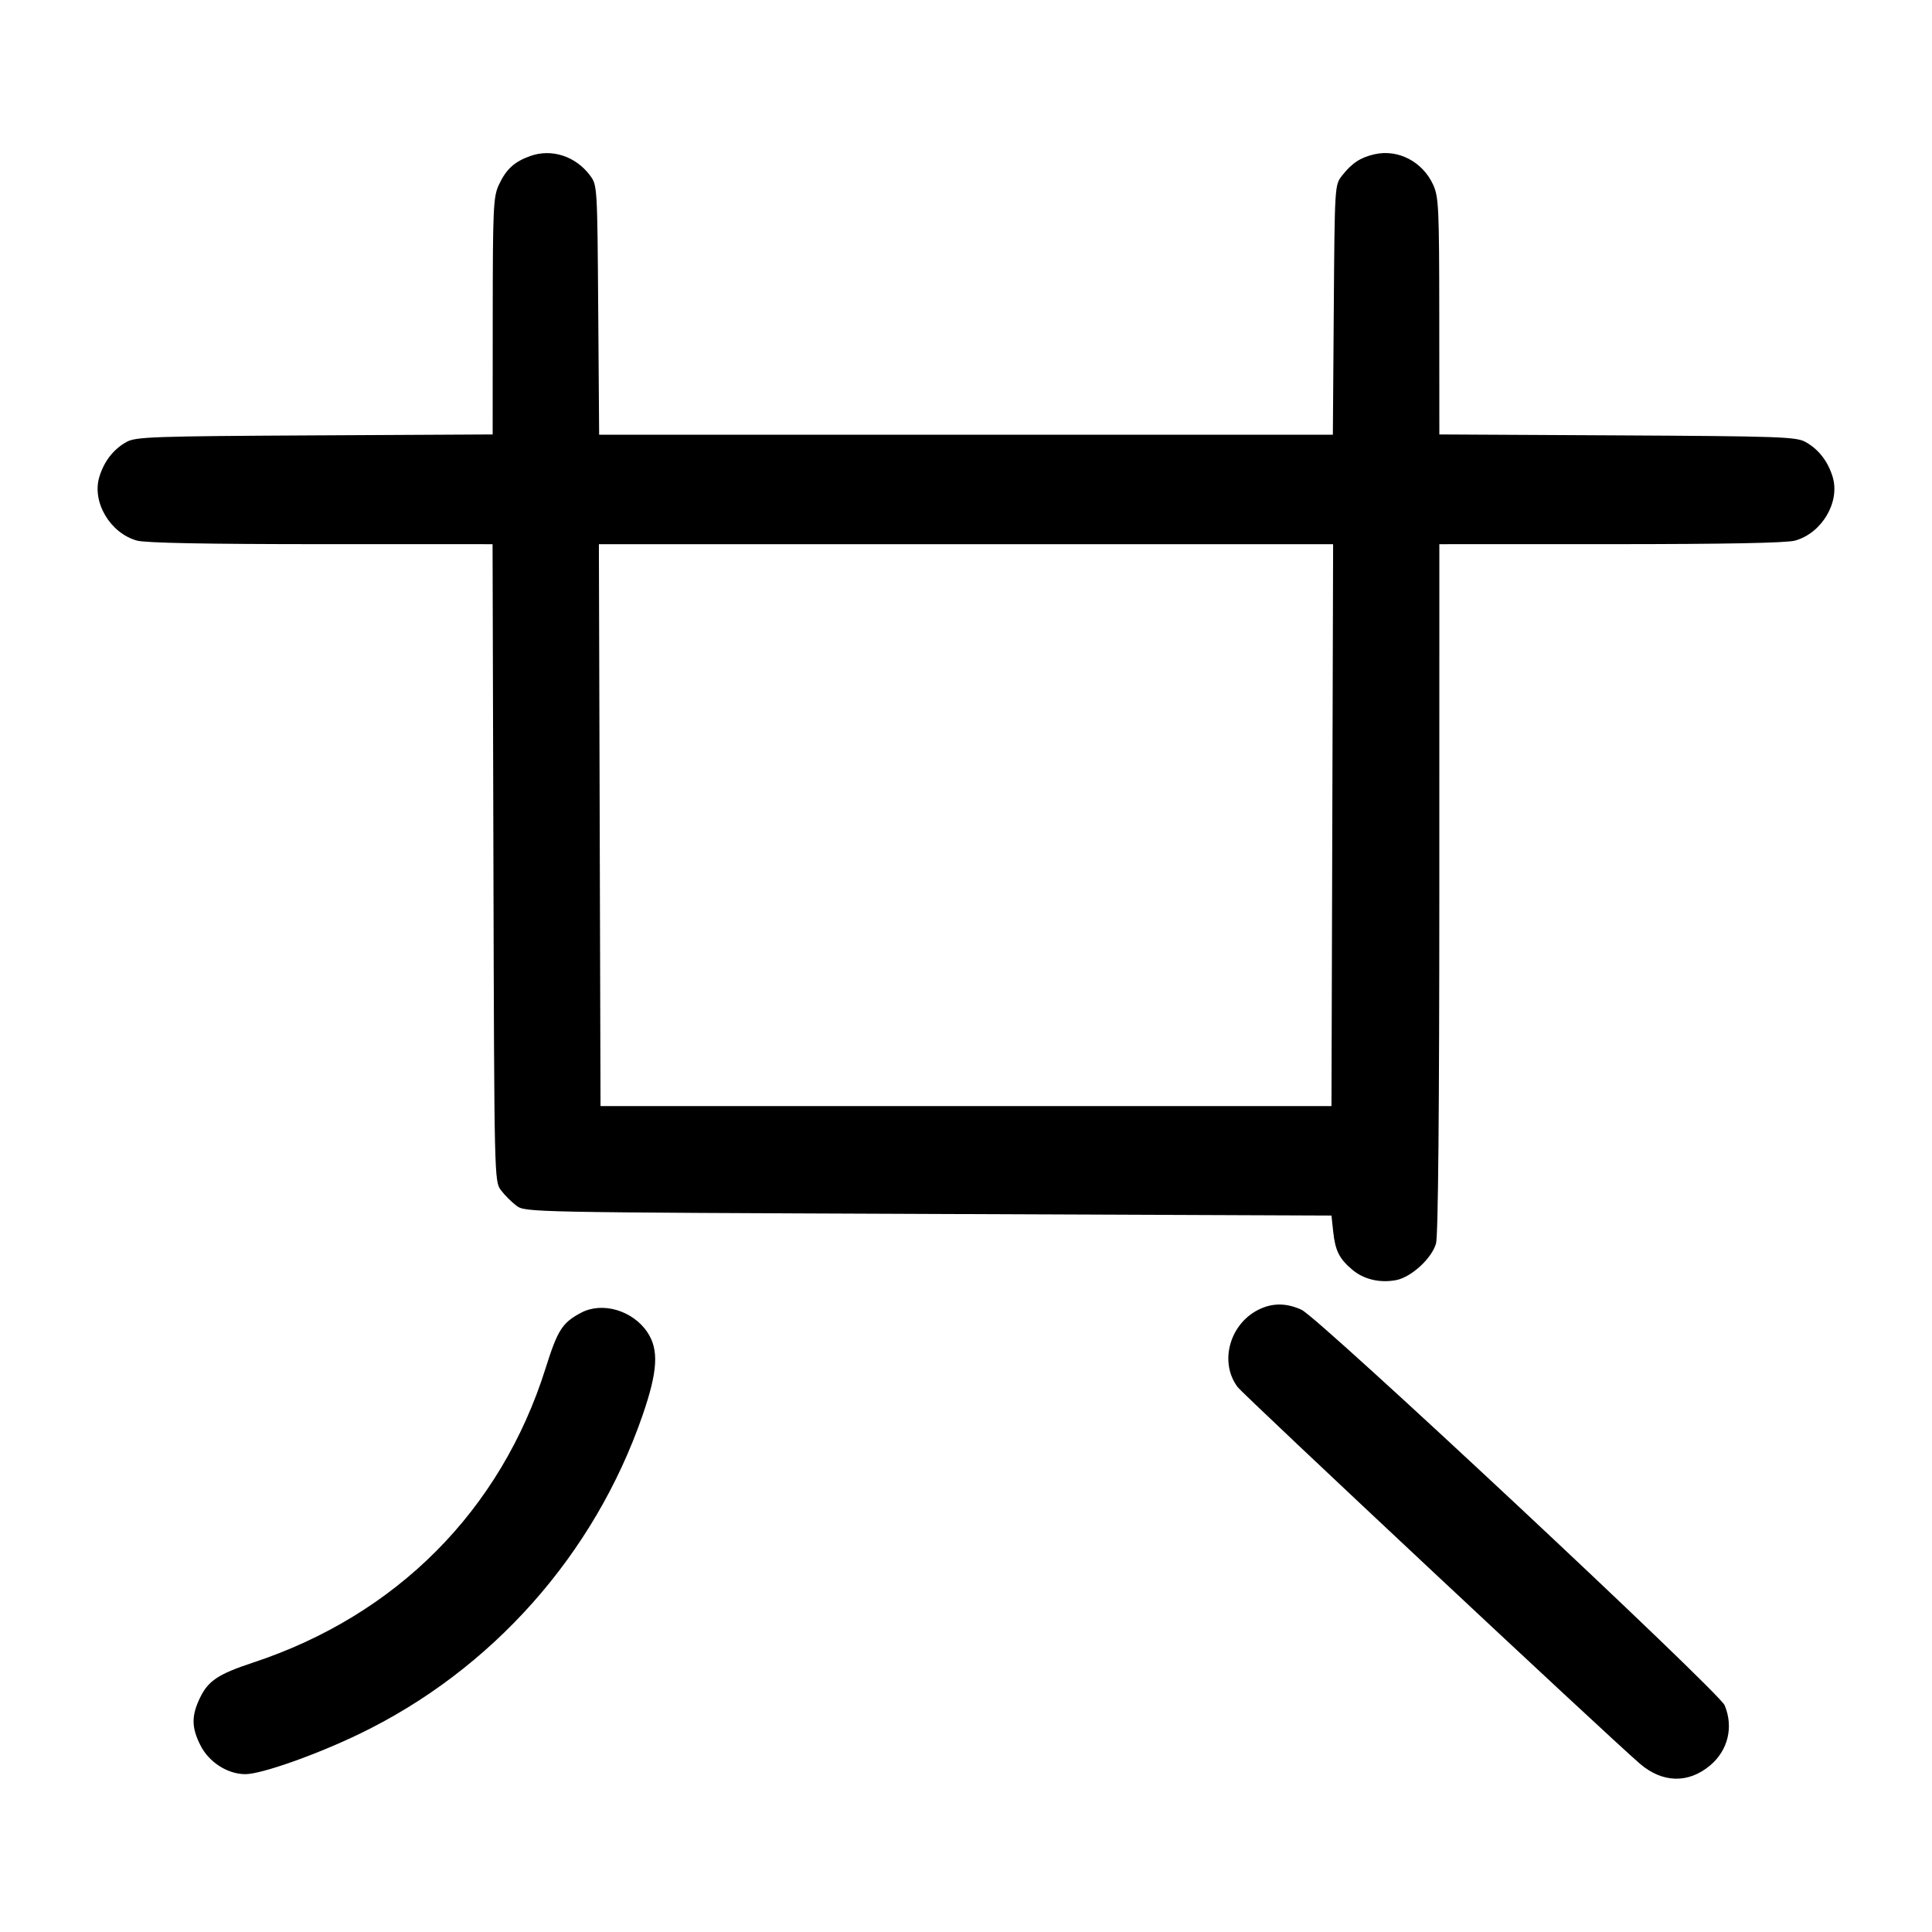
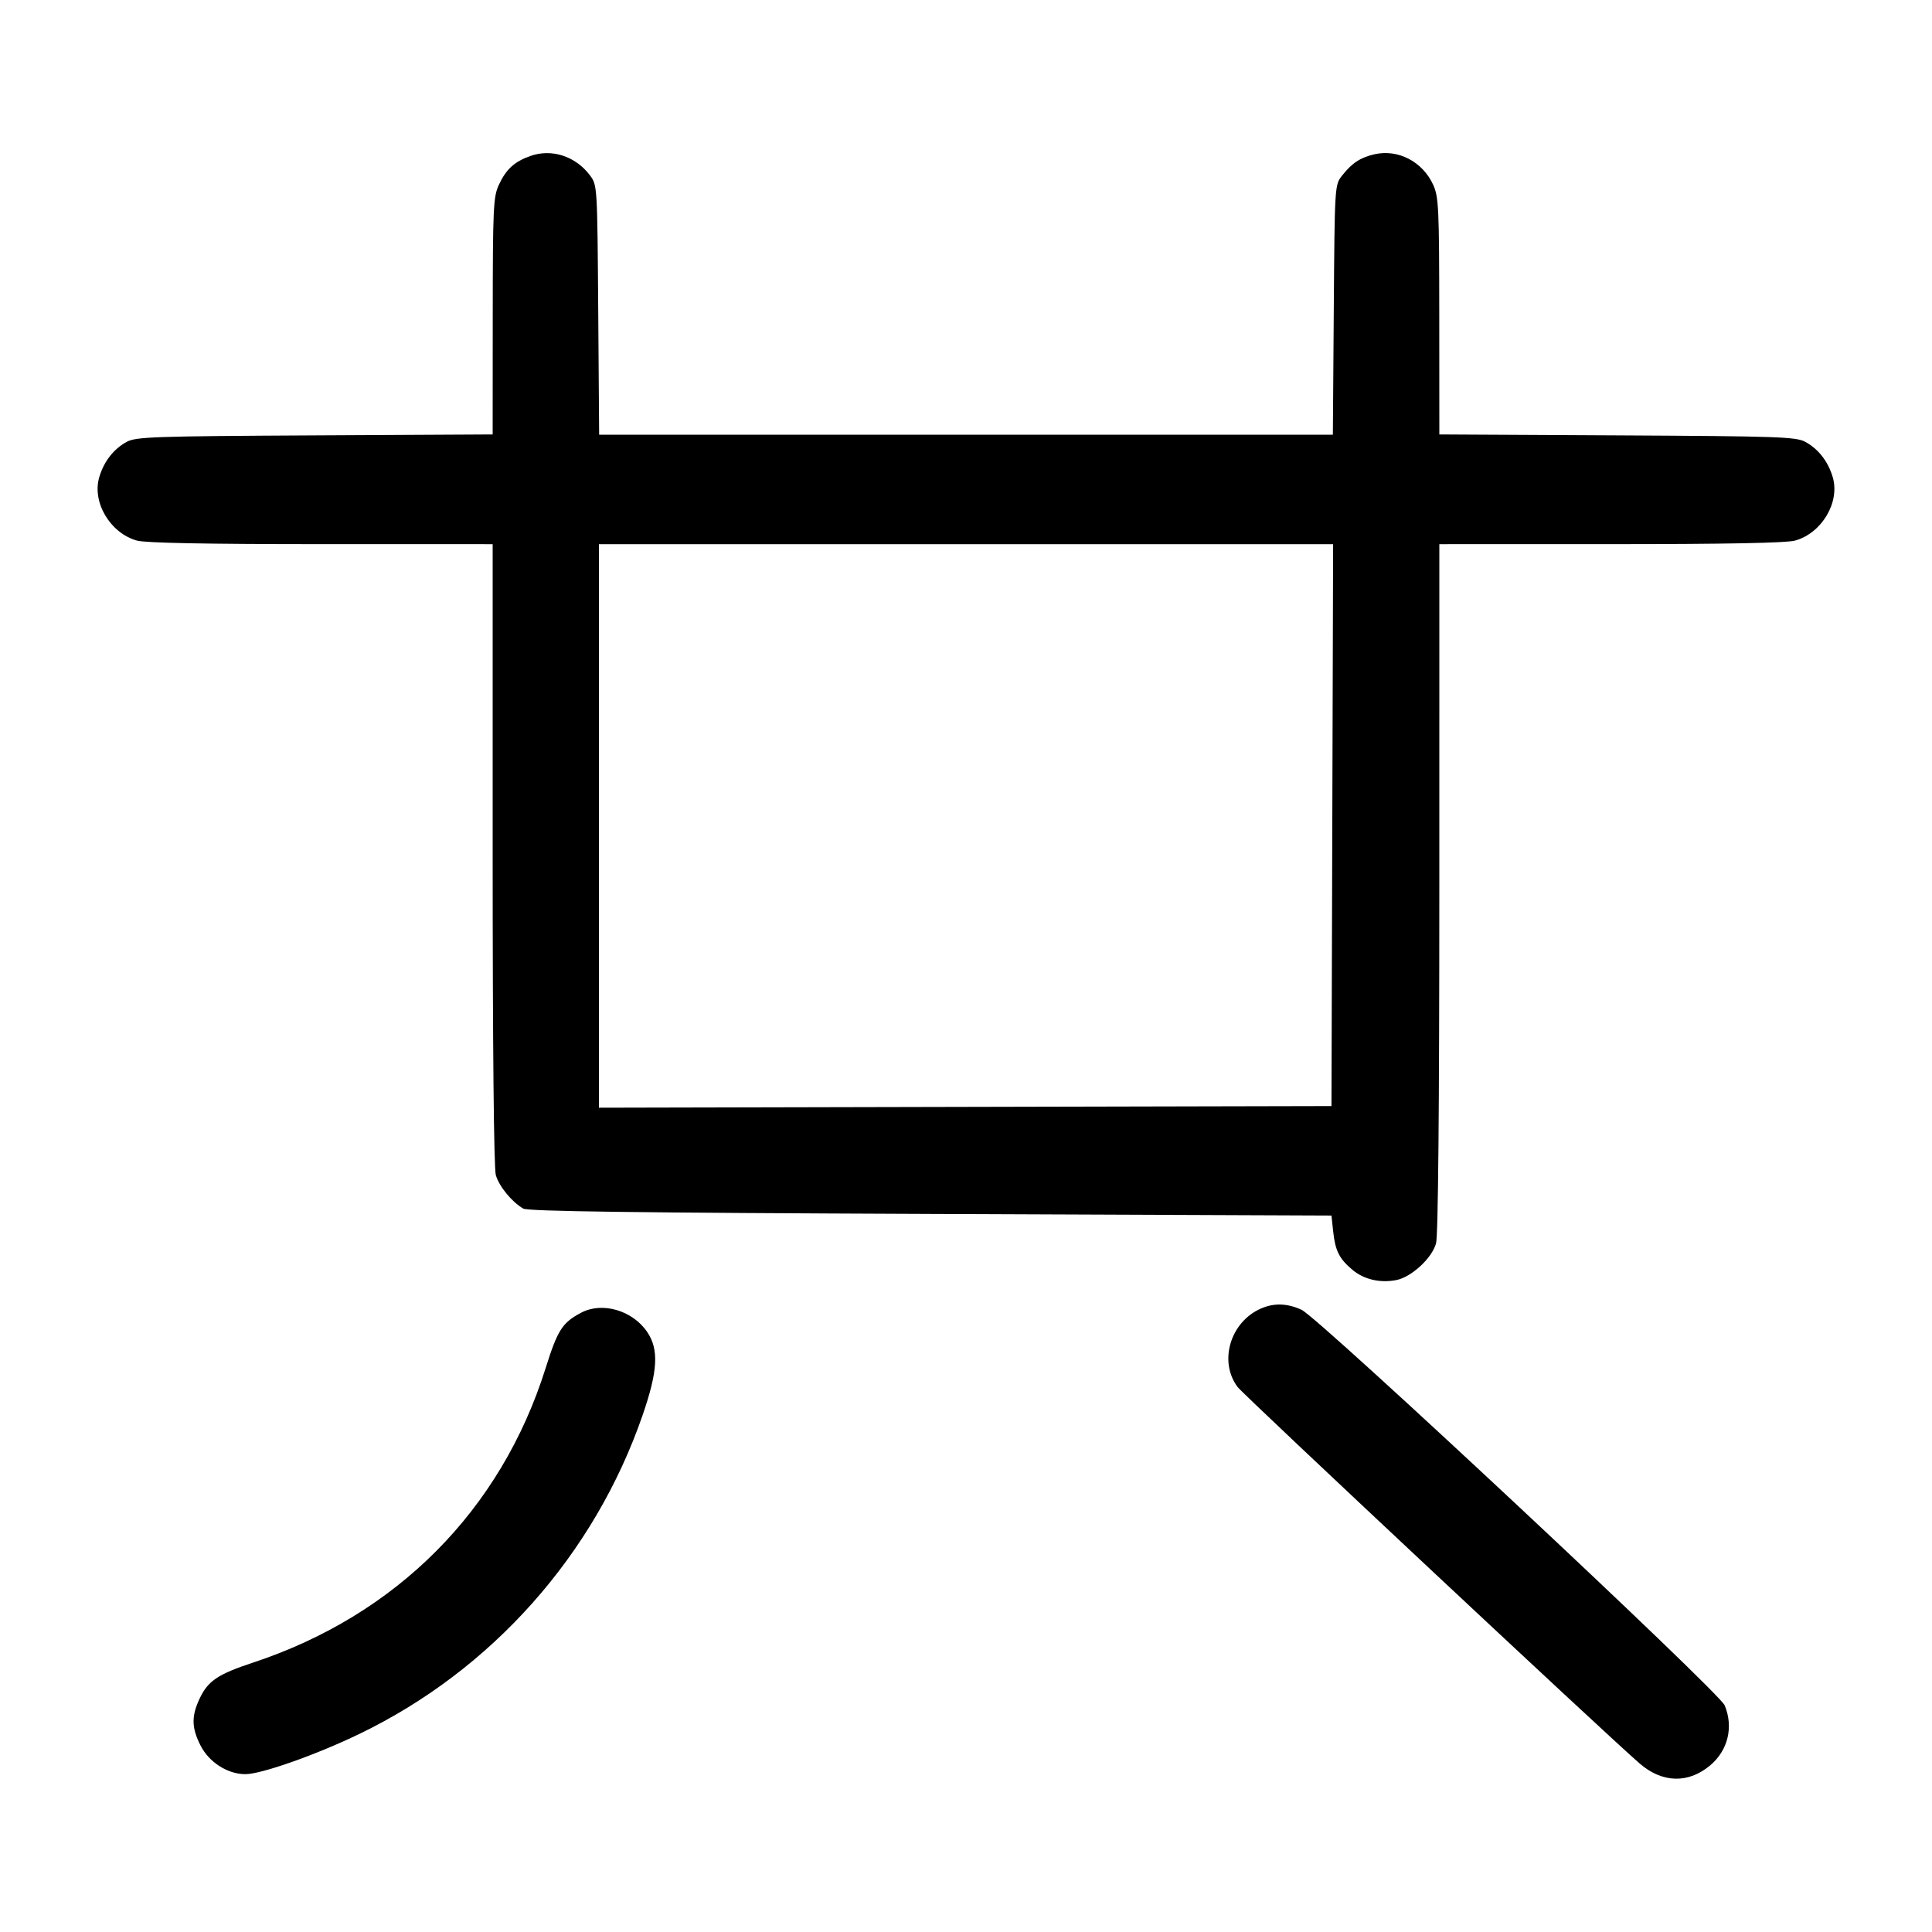
<svg xmlns="http://www.w3.org/2000/svg" width="1000" height="1000" viewBox="0 0 1000 1000" version="1.1" id="svg5">
-   <path d="M274.473 80.751 C 266.169 83.709,261.887 87.662,258.135 95.833 C 255.343 101.913,255.070 107.890,255.037 163.684 L 255.000 224.867 162.917 225.350 C 79.327 225.789,70.347 226.099,65.564 228.717 C 58.788 232.424,53.831 238.786,51.402 246.892 C 47.503 259.908,57.014 275.960,70.912 279.819 C 75.312 281.041,106.962 281.651,166.226 281.657 L 254.952 281.667 255.393 446.545 C 255.830 610.127,255.860 611.459,259.270 616.025 C 261.160 618.556,264.777 622.174,267.308 624.064 C 271.885 627.481,273.073 627.505,480.539 628.333 L 689.167 629.167 690.063 637.500 C 691.130 647.414,693.198 651.521,700.011 657.254 C 705.913 662.219,714.175 664.172,722.599 662.591 C 730.455 661.118,741.150 651.294,743.291 643.586 C 744.385 639.648,744.985 574.719,744.991 459.583 L 745.000 281.667 833.750 281.657 C 893.032 281.651,924.688 281.041,929.088 279.819 C 942.986 275.960,952.497 259.908,948.598 246.892 C 946.169 238.786,941.212 232.424,934.436 228.717 C 929.653 226.099,920.673 225.789,837.083 225.350 L 745.000 224.867 744.963 163.684 C 744.930 107.729,744.663 101.919,741.839 95.702 C 736.379 83.680,723.667 77.056,711.421 79.851 C 704.148 81.511,699.763 84.400,694.645 90.904 C 690.843 95.736,690.832 95.909,690.361 160.374 L 689.888 225.000 500.000 225.000 L 310.112 225.000 309.639 160.417 C 309.168 95.957,309.159 95.824,305.332 90.726 C 297.896 80.823,285.511 76.819,274.473 80.751 M689.592 427.083 L 689.167 572.500 500.000 572.500 L 310.833 572.500 310.408 427.083 L 309.982 281.667 500.000 281.667 L 690.018 281.667 689.592 427.083 M652.500 677.362 C 636.707 684.411,630.730 704.761,640.584 717.926 C 643.693 722.080,832.004 898.404,848.755 912.847 C 860.434 922.916,873.895 923.255,885.175 913.764 C 894.438 905.970,897.357 893.868,892.677 882.665 C 889.736 875.628,682.792 682.163,673.709 677.960 C 666.288 674.526,659.295 674.329,652.500 677.362 M300.833 679.436 C 291.060 684.589,288.629 688.376,282.422 708.123 C 259.291 781.713,205.311 836.012,130.833 860.608 C 113.010 866.494,107.793 869.954,103.561 878.697 C 99.019 888.078,99.066 894.109,103.750 903.390 C 108.145 912.098,117.725 918.264,126.922 918.306 C 135.132 918.343,163.388 908.386,185.959 897.504 C 254.568 864.423,307.687 804.656,332.609 732.500 C 340.507 709.632,341.125 698.496,335.000 689.442 C 327.435 678.261,311.767 673.672,300.833 679.436 " stroke="none" fill-rule="evenodd" fill="#000000" />
+   <path d="M274.473 80.751 C 266.169 83.709,261.887 87.662,258.135 95.833 C 255.343 101.913,255.070 107.890,255.037 163.684 L 255.000 224.867 162.917 225.350 C 79.327 225.789,70.347 226.099,65.564 228.717 C 58.788 232.424,53.831 238.786,51.402 246.892 C 47.503 259.908,57.014 275.960,70.912 279.819 C 75.312 281.041,106.968 281.651,166.250 281.657 L 255.000 281.667 255.000 442.094 C 255.000 541.912,255.617 604.674,256.634 608.219 C 258.308 614.057,264.900 622.107,270.833 625.560 C 273.299 626.995,328.197 627.717,481.667 628.333 L 689.167 629.167 690.063 637.500 C 691.130 647.414,693.198 651.521,700.011 657.254 C 705.913 662.219,714.175 664.172,722.599 662.591 C 730.455 661.118,741.150 651.294,743.291 643.586 C 744.385 639.648,744.985 574.719,744.991 459.583 L 745.000 281.667 833.750 281.657 C 893.032 281.651,924.688 281.041,929.088 279.819 C 942.986 275.960,952.497 259.908,948.598 246.892 C 946.169 238.786,941.212 232.424,934.436 228.717 C 929.653 226.099,920.673 225.789,837.083 225.350 L 745.000 224.867 744.963 163.684 C 744.930 107.729,744.663 101.919,741.839 95.702 C 736.379 83.680,723.667 77.056,711.421 79.851 C 704.148 81.511,699.763 84.400,694.645 90.904 C 690.843 95.736,690.832 95.909,690.361 160.374 L 689.888 225.000 500.000 225.000 L 310.112 225.000 309.639 160.417 C 309.168 95.957,309.159 95.824,305.332 90.726 C 297.896 80.823,285.511 76.819,274.473 80.751 M689.592 427.083 L 689.167 572.500 499.583 572.924 L 310.000 573.348 310.000 427.507 L 310.000 281.667 500.009 281.667 L 690.018 281.667 689.592 427.083 M652.500 677.362 C 636.707 684.411,630.730 704.761,640.584 717.926 C 643.693 722.080,832.004 898.404,848.755 912.847 C 860.434 922.916,873.895 923.255,885.175 913.764 C 894.438 905.970,897.357 893.868,892.677 882.665 C 889.736 875.628,682.792 682.163,673.709 677.960 C 666.288 674.526,659.295 674.329,652.500 677.362 M300.833 679.436 C 291.060 684.589,288.629 688.376,282.422 708.123 C 259.291 781.713,205.311 836.012,130.833 860.608 C 113.010 866.494,107.793 869.954,103.561 878.697 C 99.019 888.078,99.066 894.109,103.750 903.390 C 108.145 912.098,117.725 918.264,126.922 918.306 C 135.132 918.343,163.388 908.386,185.959 897.504 C 254.568 864.423,307.687 804.656,332.609 732.500 C 340.507 709.632,341.125 698.496,335.000 689.442 C 327.435 678.261,311.767 673.672,300.833 679.436 " stroke="none" fill-rule="evenodd" fill="black" />
</svg>
